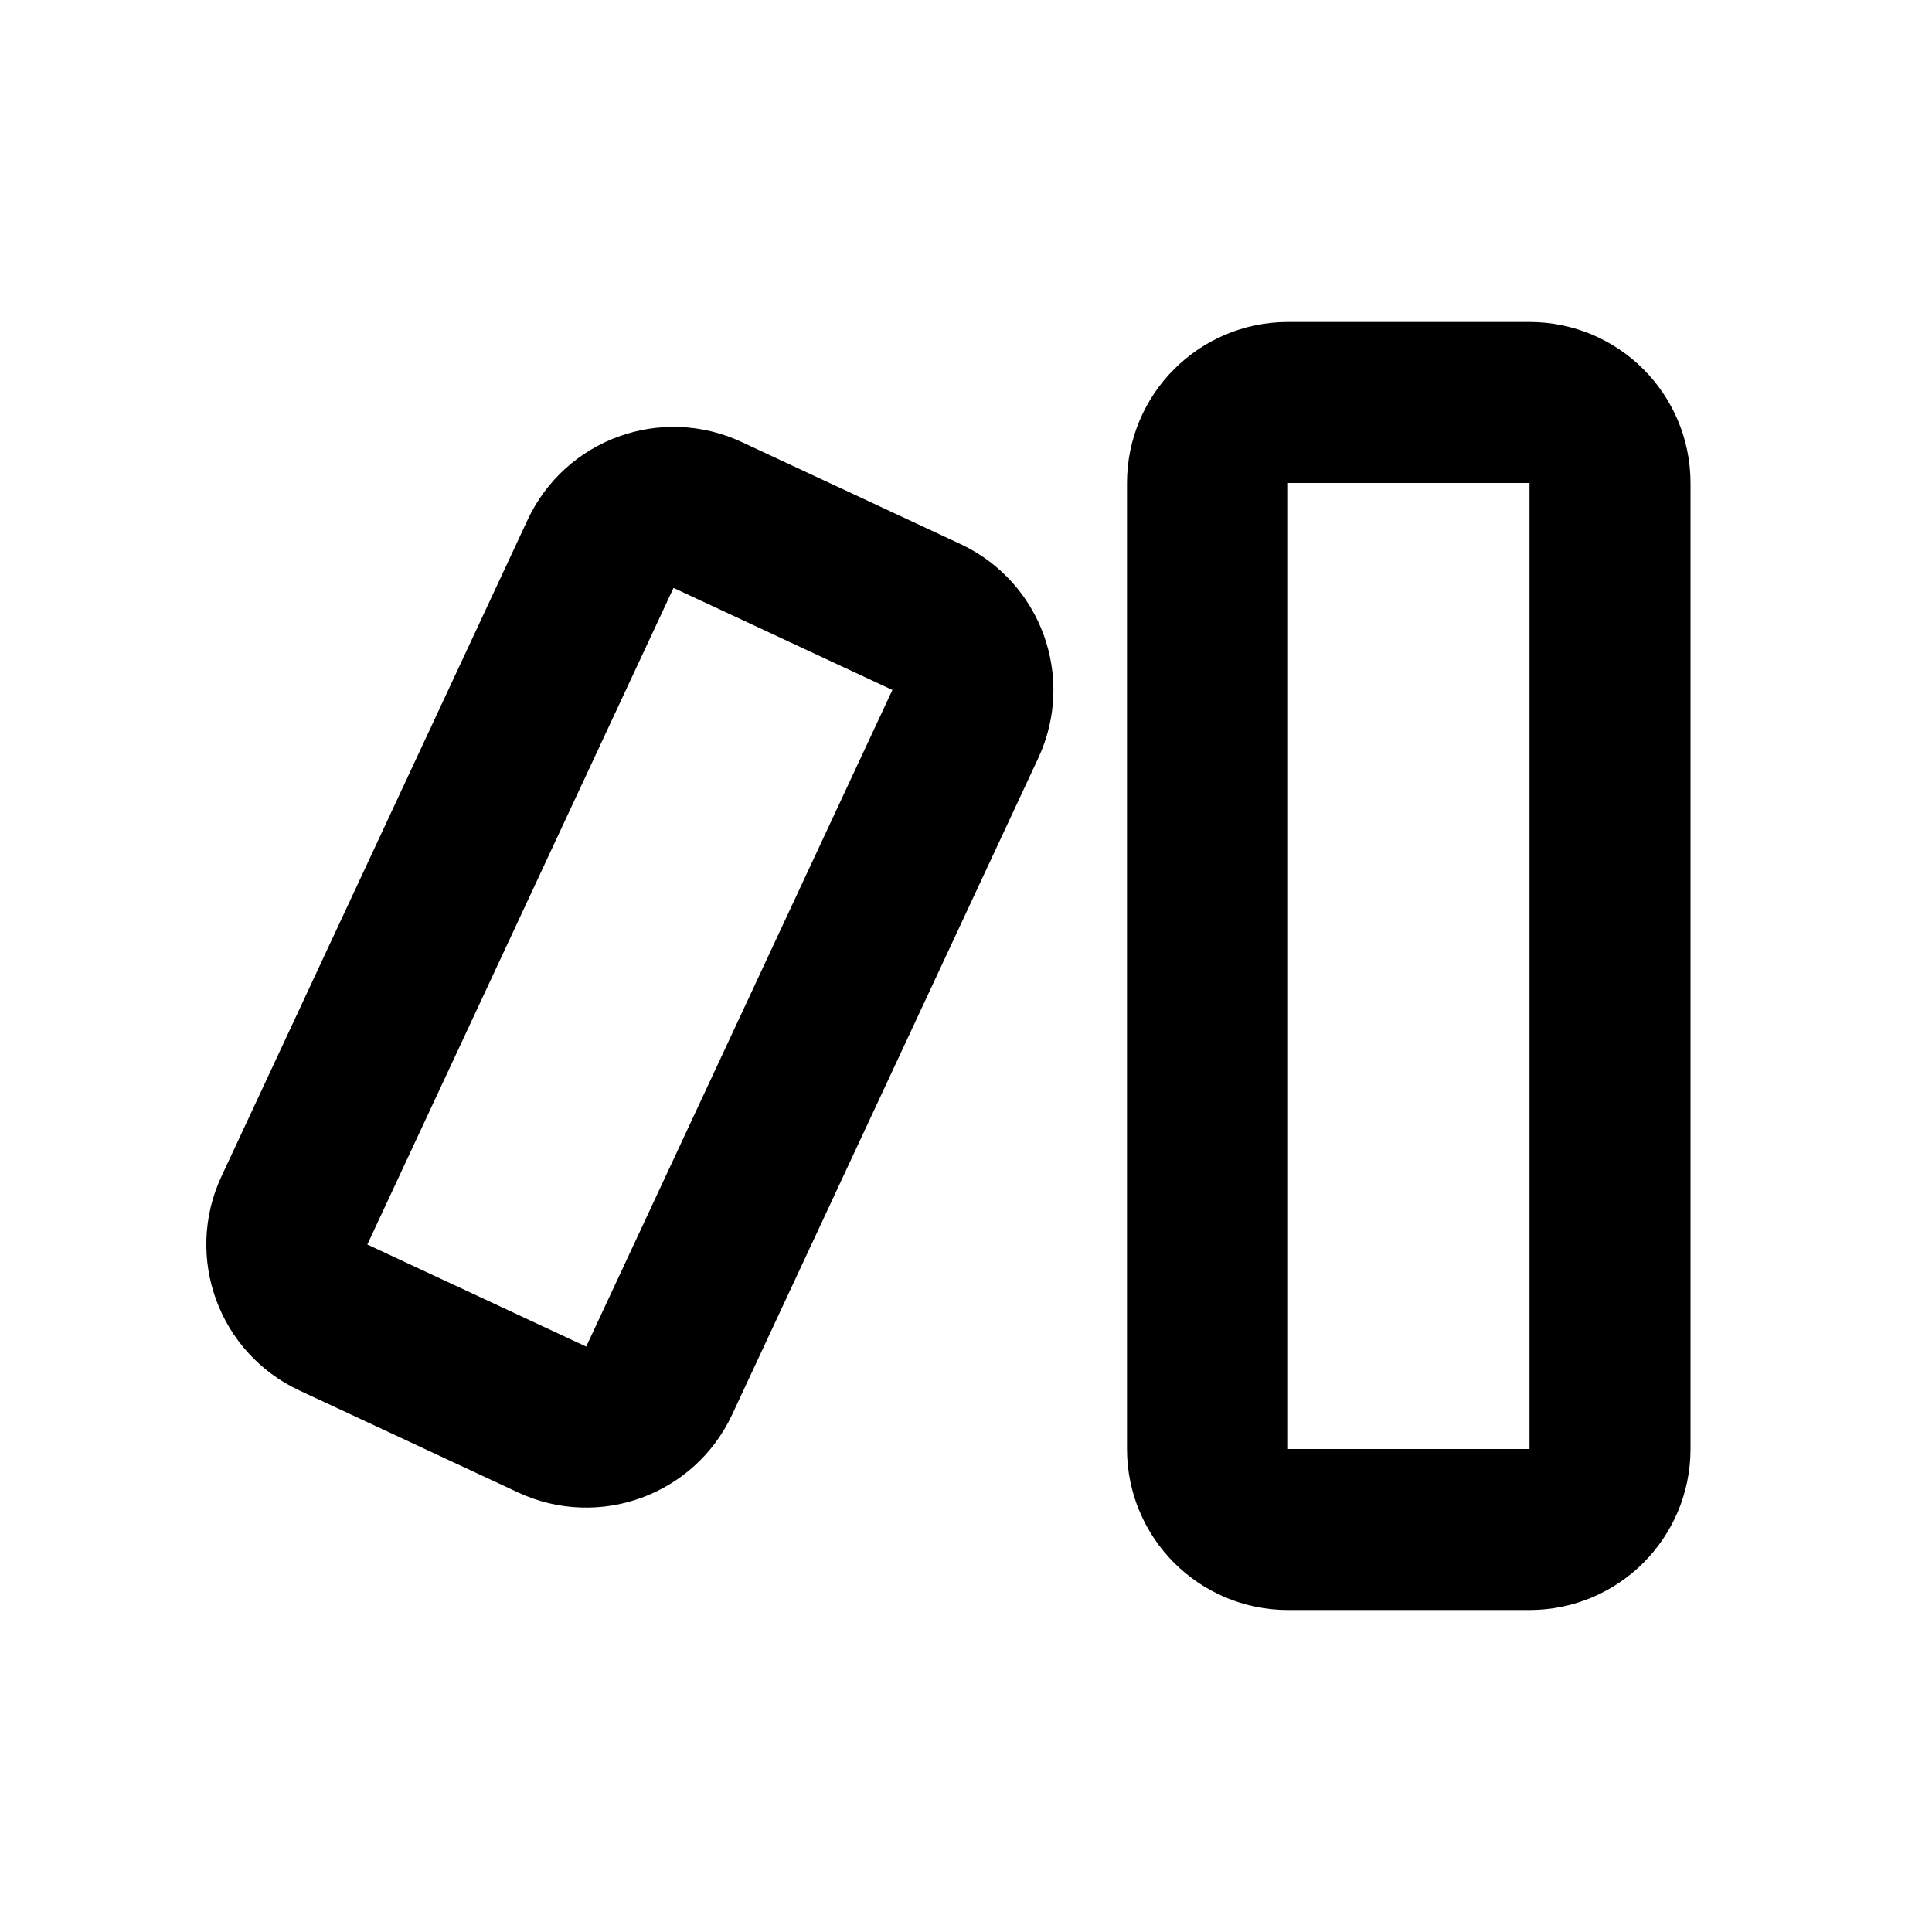
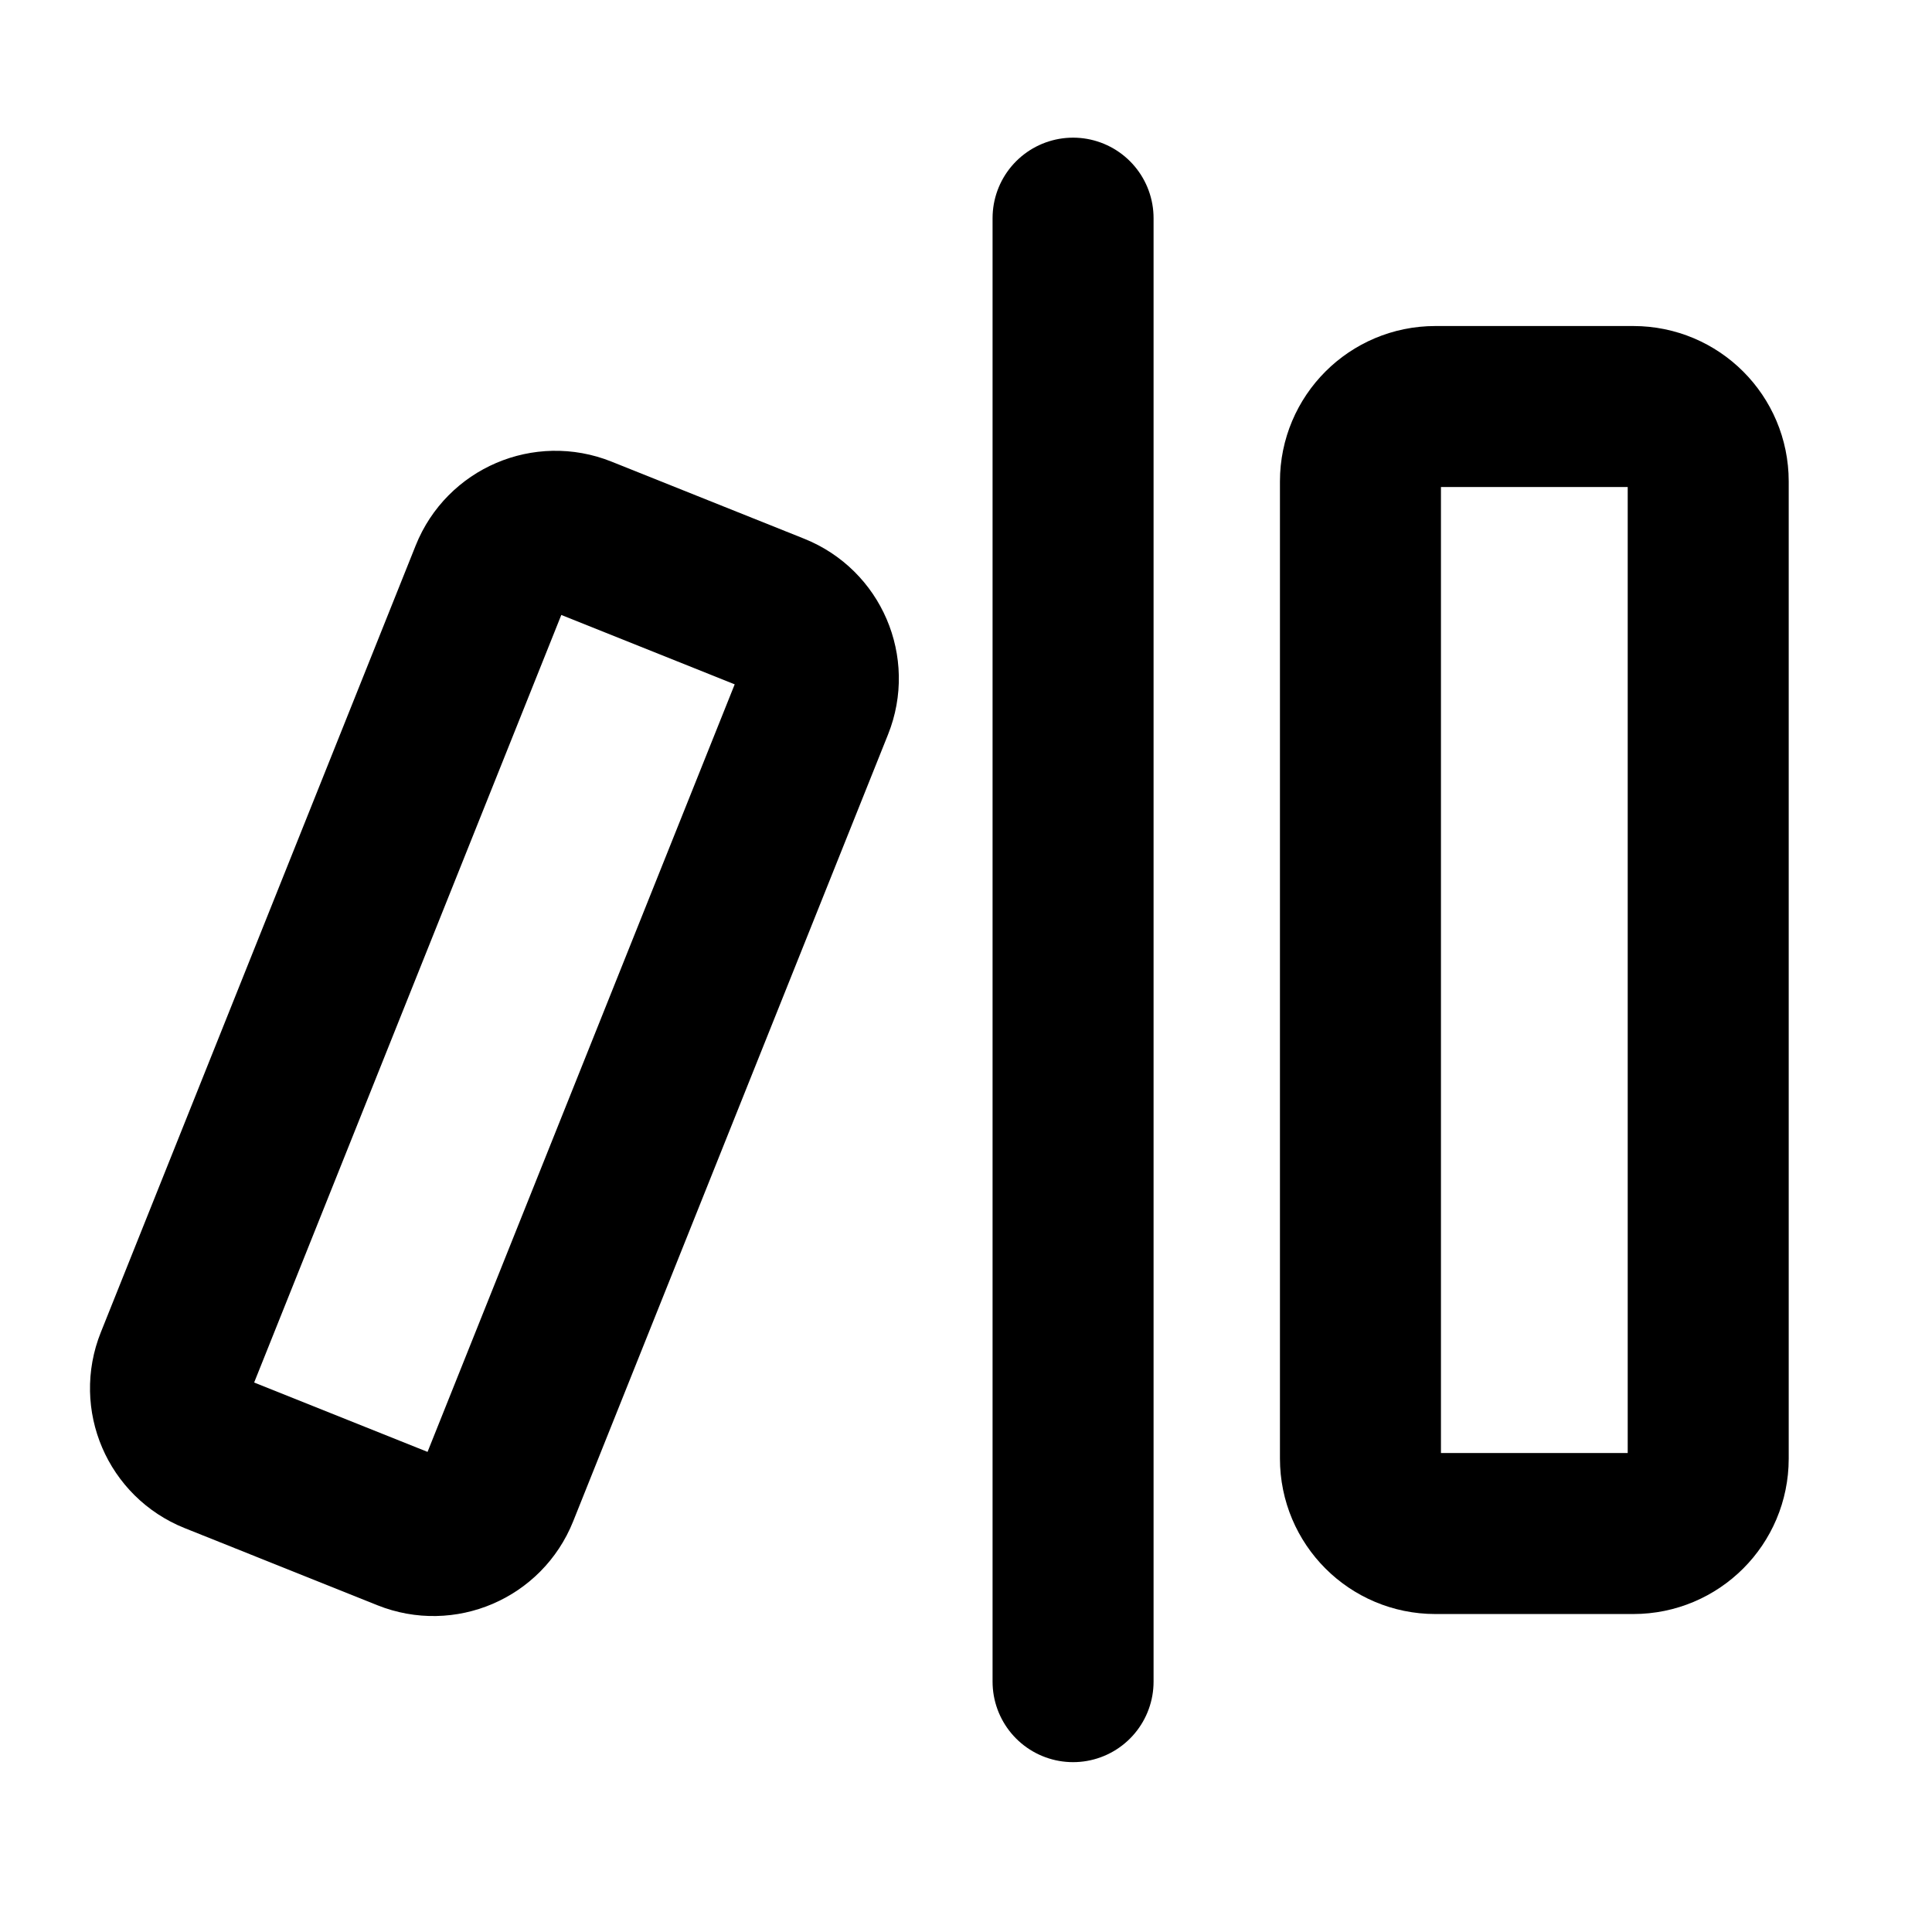
- <svg xmlns="http://www.w3.org/2000/svg" viewBox="0 0 24 24" fill="none" stroke="currentColor" stroke-width="2" stroke-linecap="round" stroke-linejoin="round">
-   <rect x="3" y="6" width="5" height="11" rx="1" transform="rotate(25 5.5 17)" />
-   <rect x="15" y="5" width="5" height="14" rx="1" />
+ <svg xmlns="http://www.w3.org/2000/svg" id="Layer_1" version="1.1" viewBox="0 0 24 24">
+   <defs>
+     <style>
+       .st0 {
+         fill: none;
+         stroke: #000;
+         stroke-linecap: round;
+         stroke-linejoin: round;
+         stroke-width: 2px;
+       }
+     </style>
+   </defs>
+   <rect class="st0" x="16.9" y="5.05" width="4.32" height="14" rx=".93" ry=".93" />
+   <line class="st0" x1="13.33" y1="2.71" x2="13.33" y2="20.89" />
+   <rect class="st0" x="3.98" y="6.7" width="4.32" height="12.27" rx=".87" ry=".87" transform="translate(5.21 -1.36) rotate(21.81)" />
</svg>
